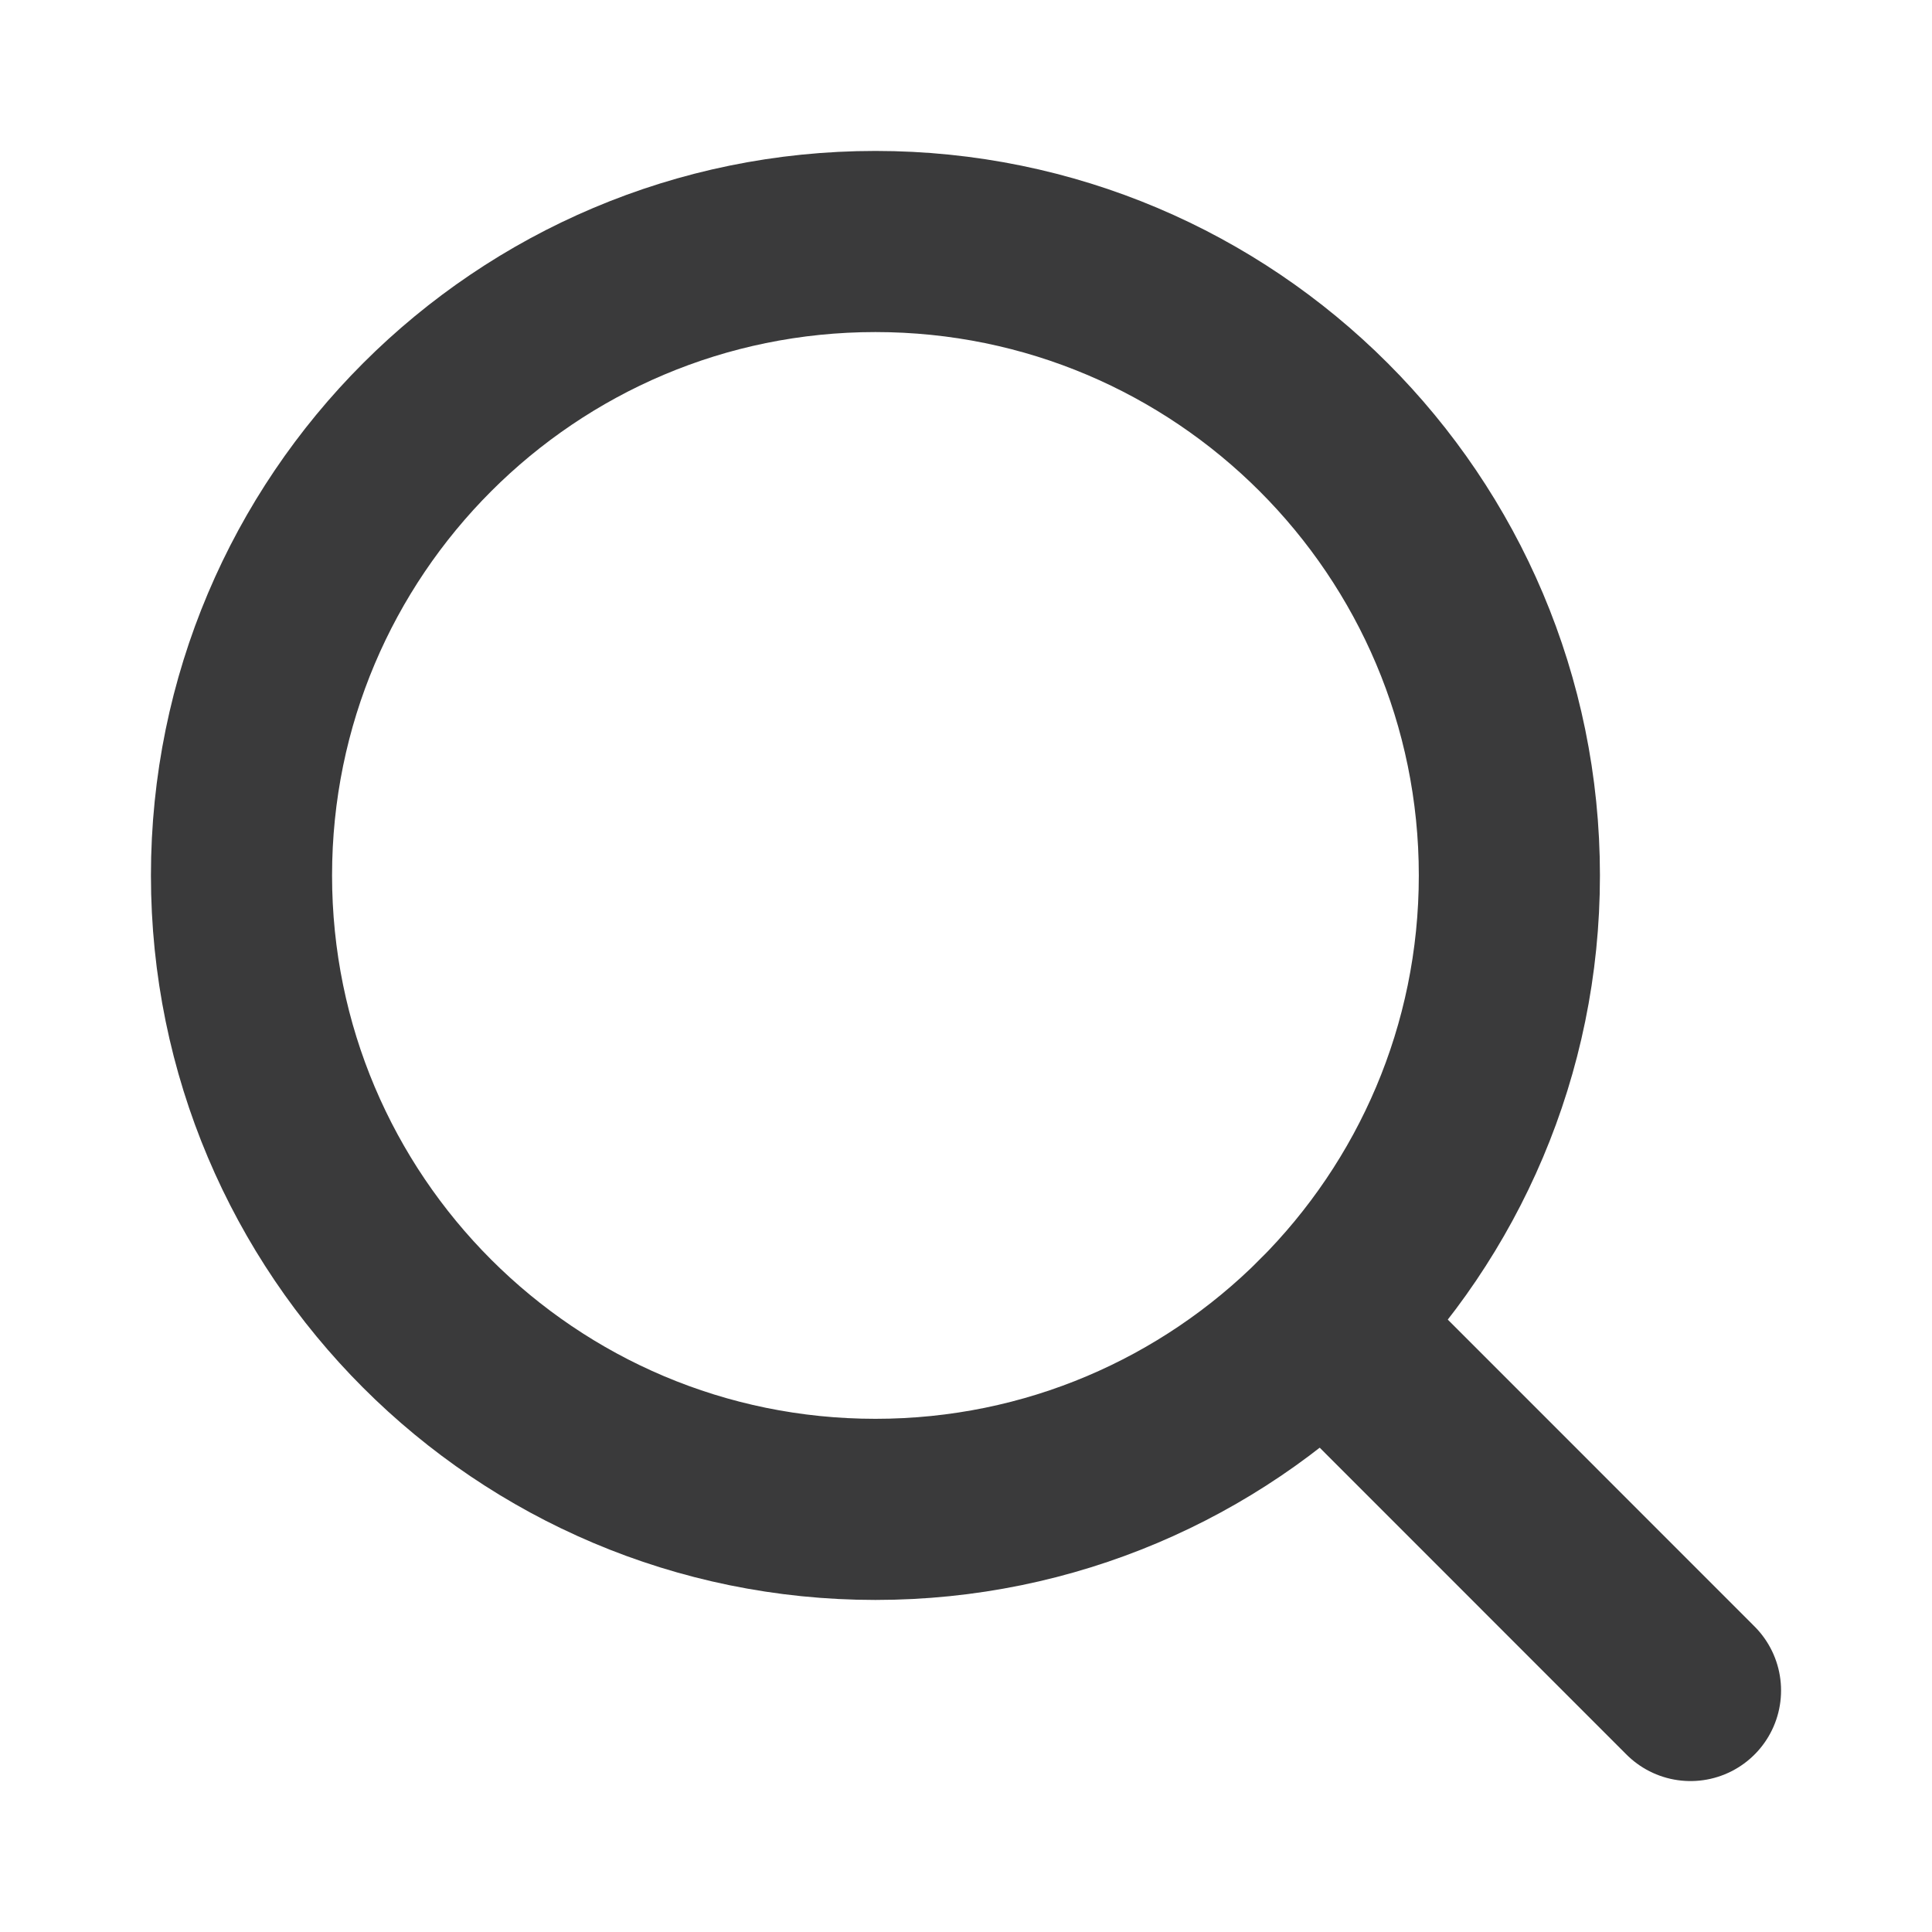
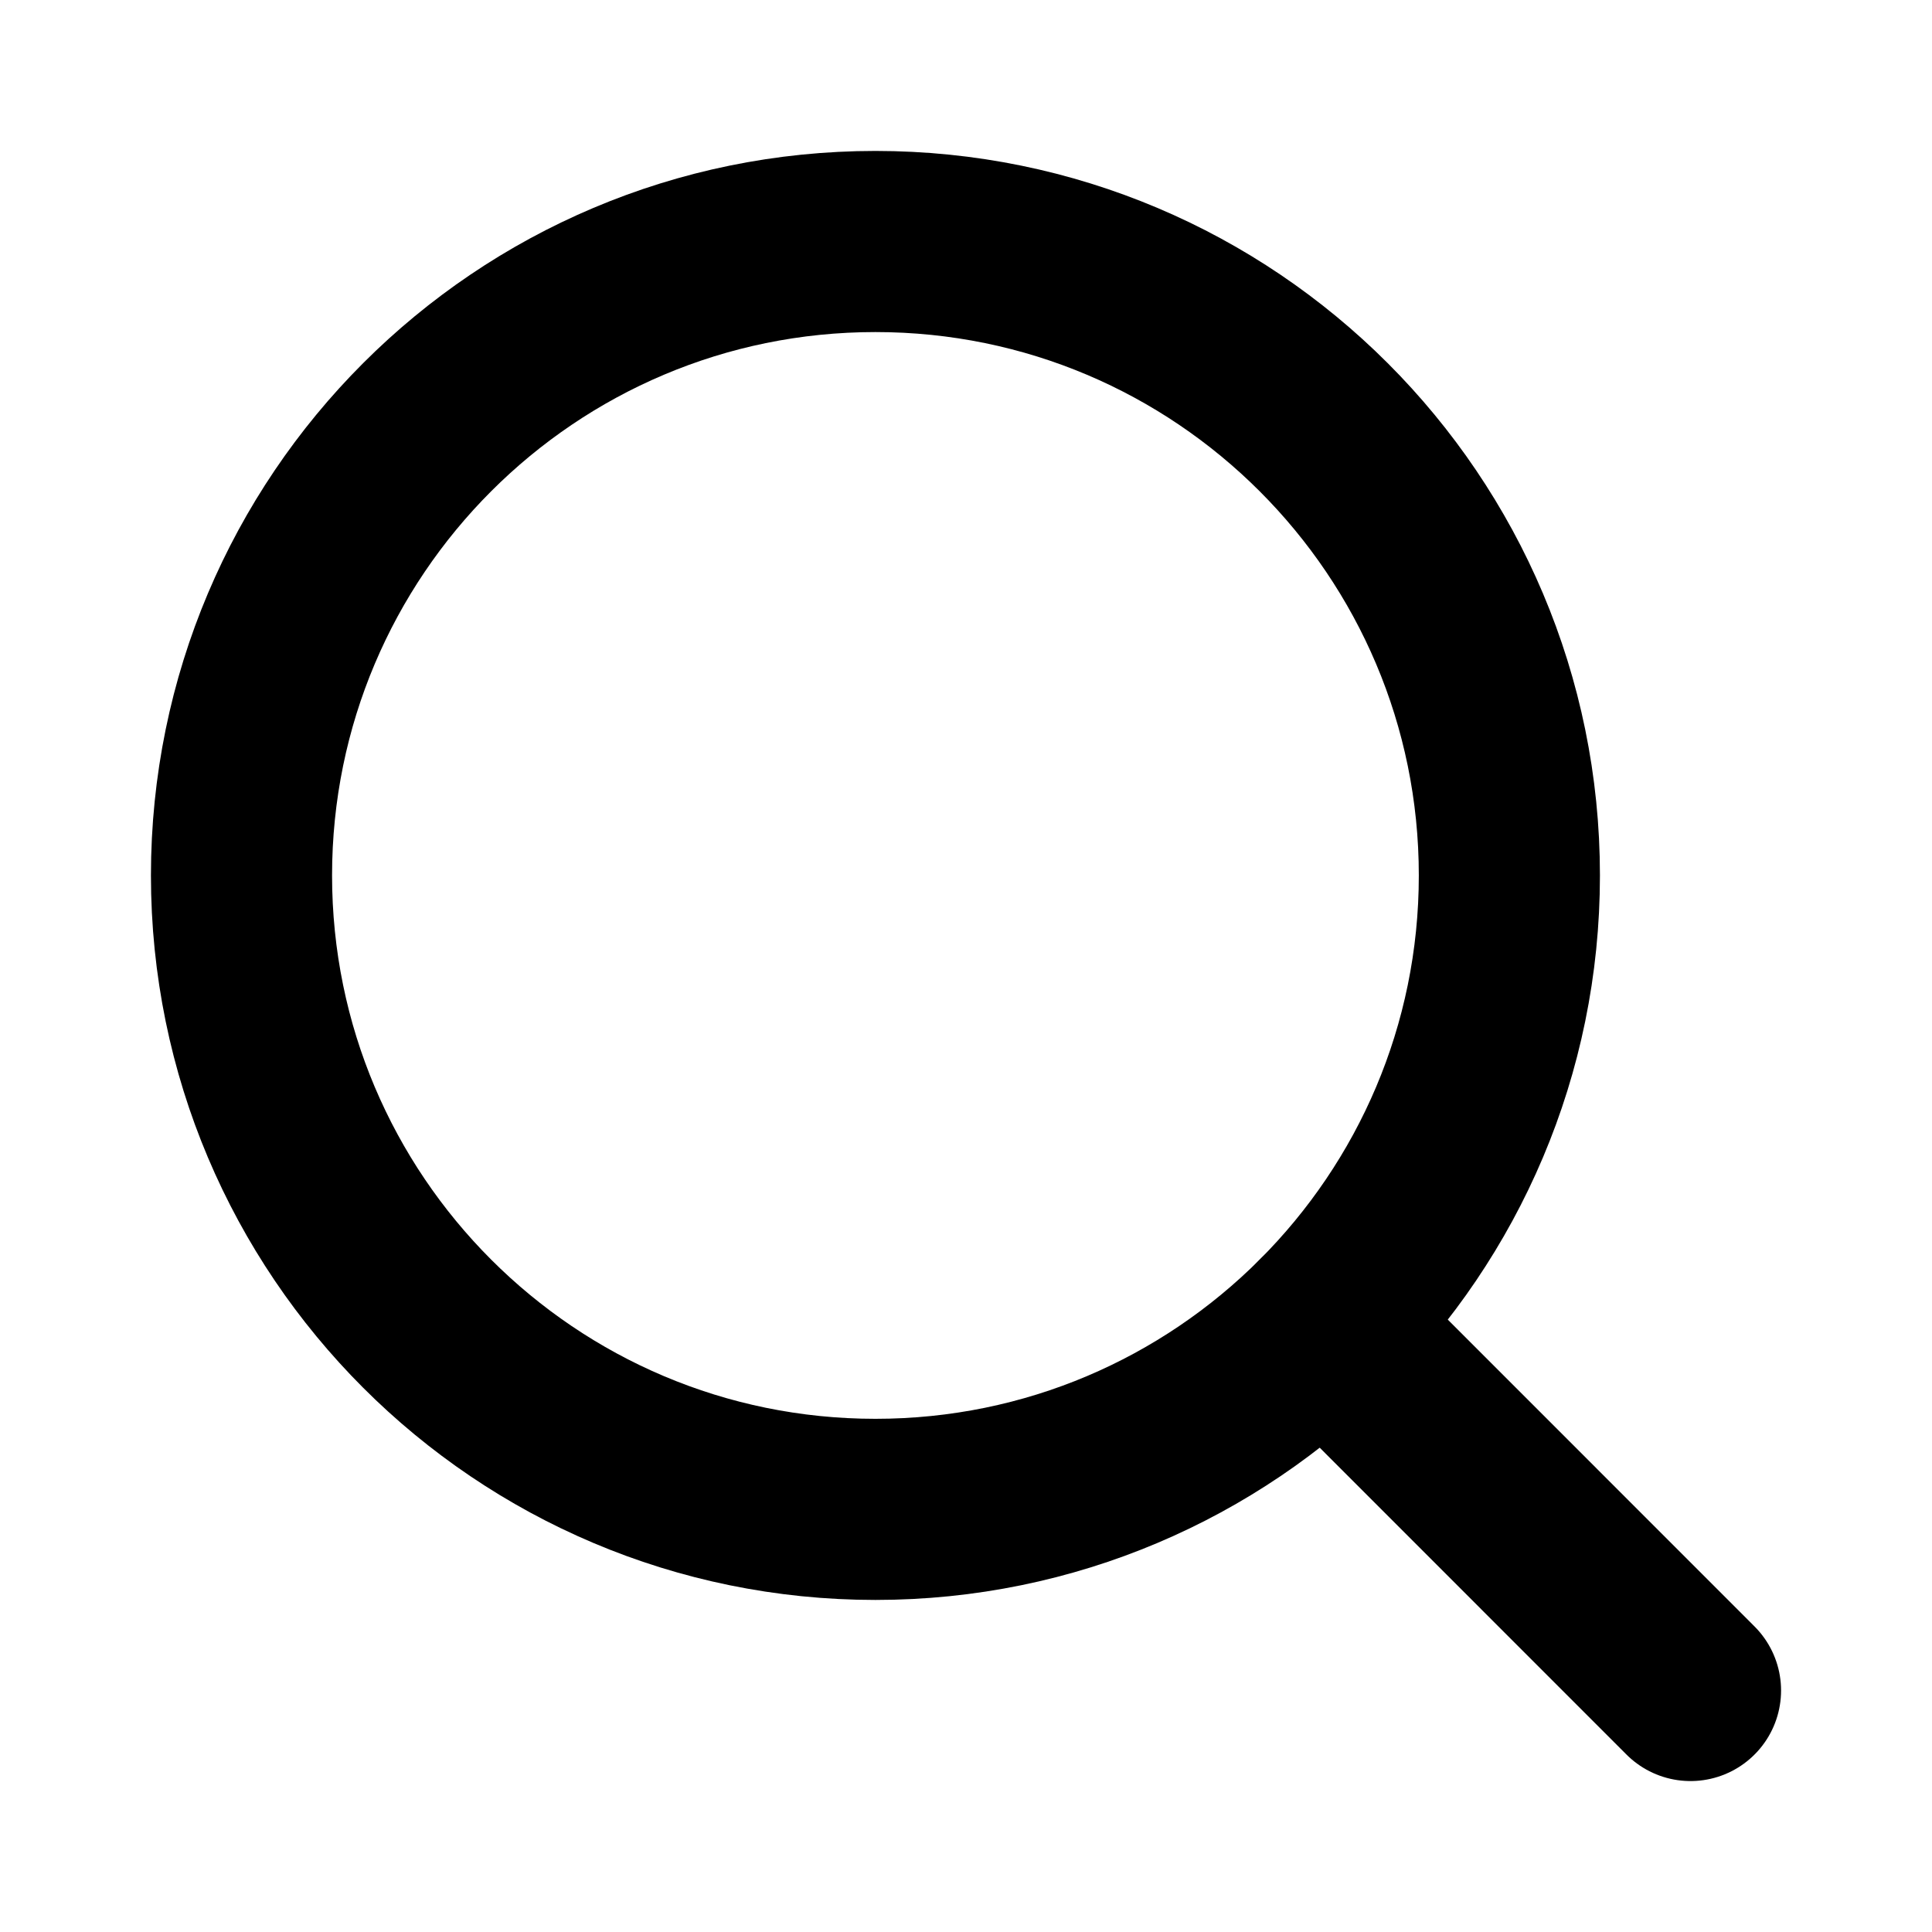
<svg xmlns="http://www.w3.org/2000/svg" width="16" height="16" viewBox="0 0 16 16" fill="none">
-   <path d="M7.25 12.5C10.149 12.5 12.5 10.149 12.5 7.25C12.5 4.351 10.149 2 7.25 2C4.35 2 2 4.351 2 7.25C2 10.149 4.35 12.5 7.25 12.5Z" stroke="#3A3A3B" stroke-width="1.5" stroke-linecap="round" stroke-linejoin="round" />
-   <path d="M10.963 10.962L14 14" stroke="#3A3A3B" stroke-width="1.5" stroke-linecap="round" stroke-linejoin="round" />
+   <path d="M7.25 12.5C10.149 12.5 12.5 10.149 12.5 7.25C12.5 4.351 10.149 2 7.25 2C4.35 2 2 4.351 2 7.25C2 10.149 4.35 12.5 7.25 12.5Z" stroke="currentColor" stroke-width="1.5" stroke-linecap="round" stroke-linejoin="round" />
+   <path d="M10.963 10.962L14 14" stroke="currentColor" stroke-width="1.5" stroke-linecap="round" stroke-linejoin="round" />
</svg>
